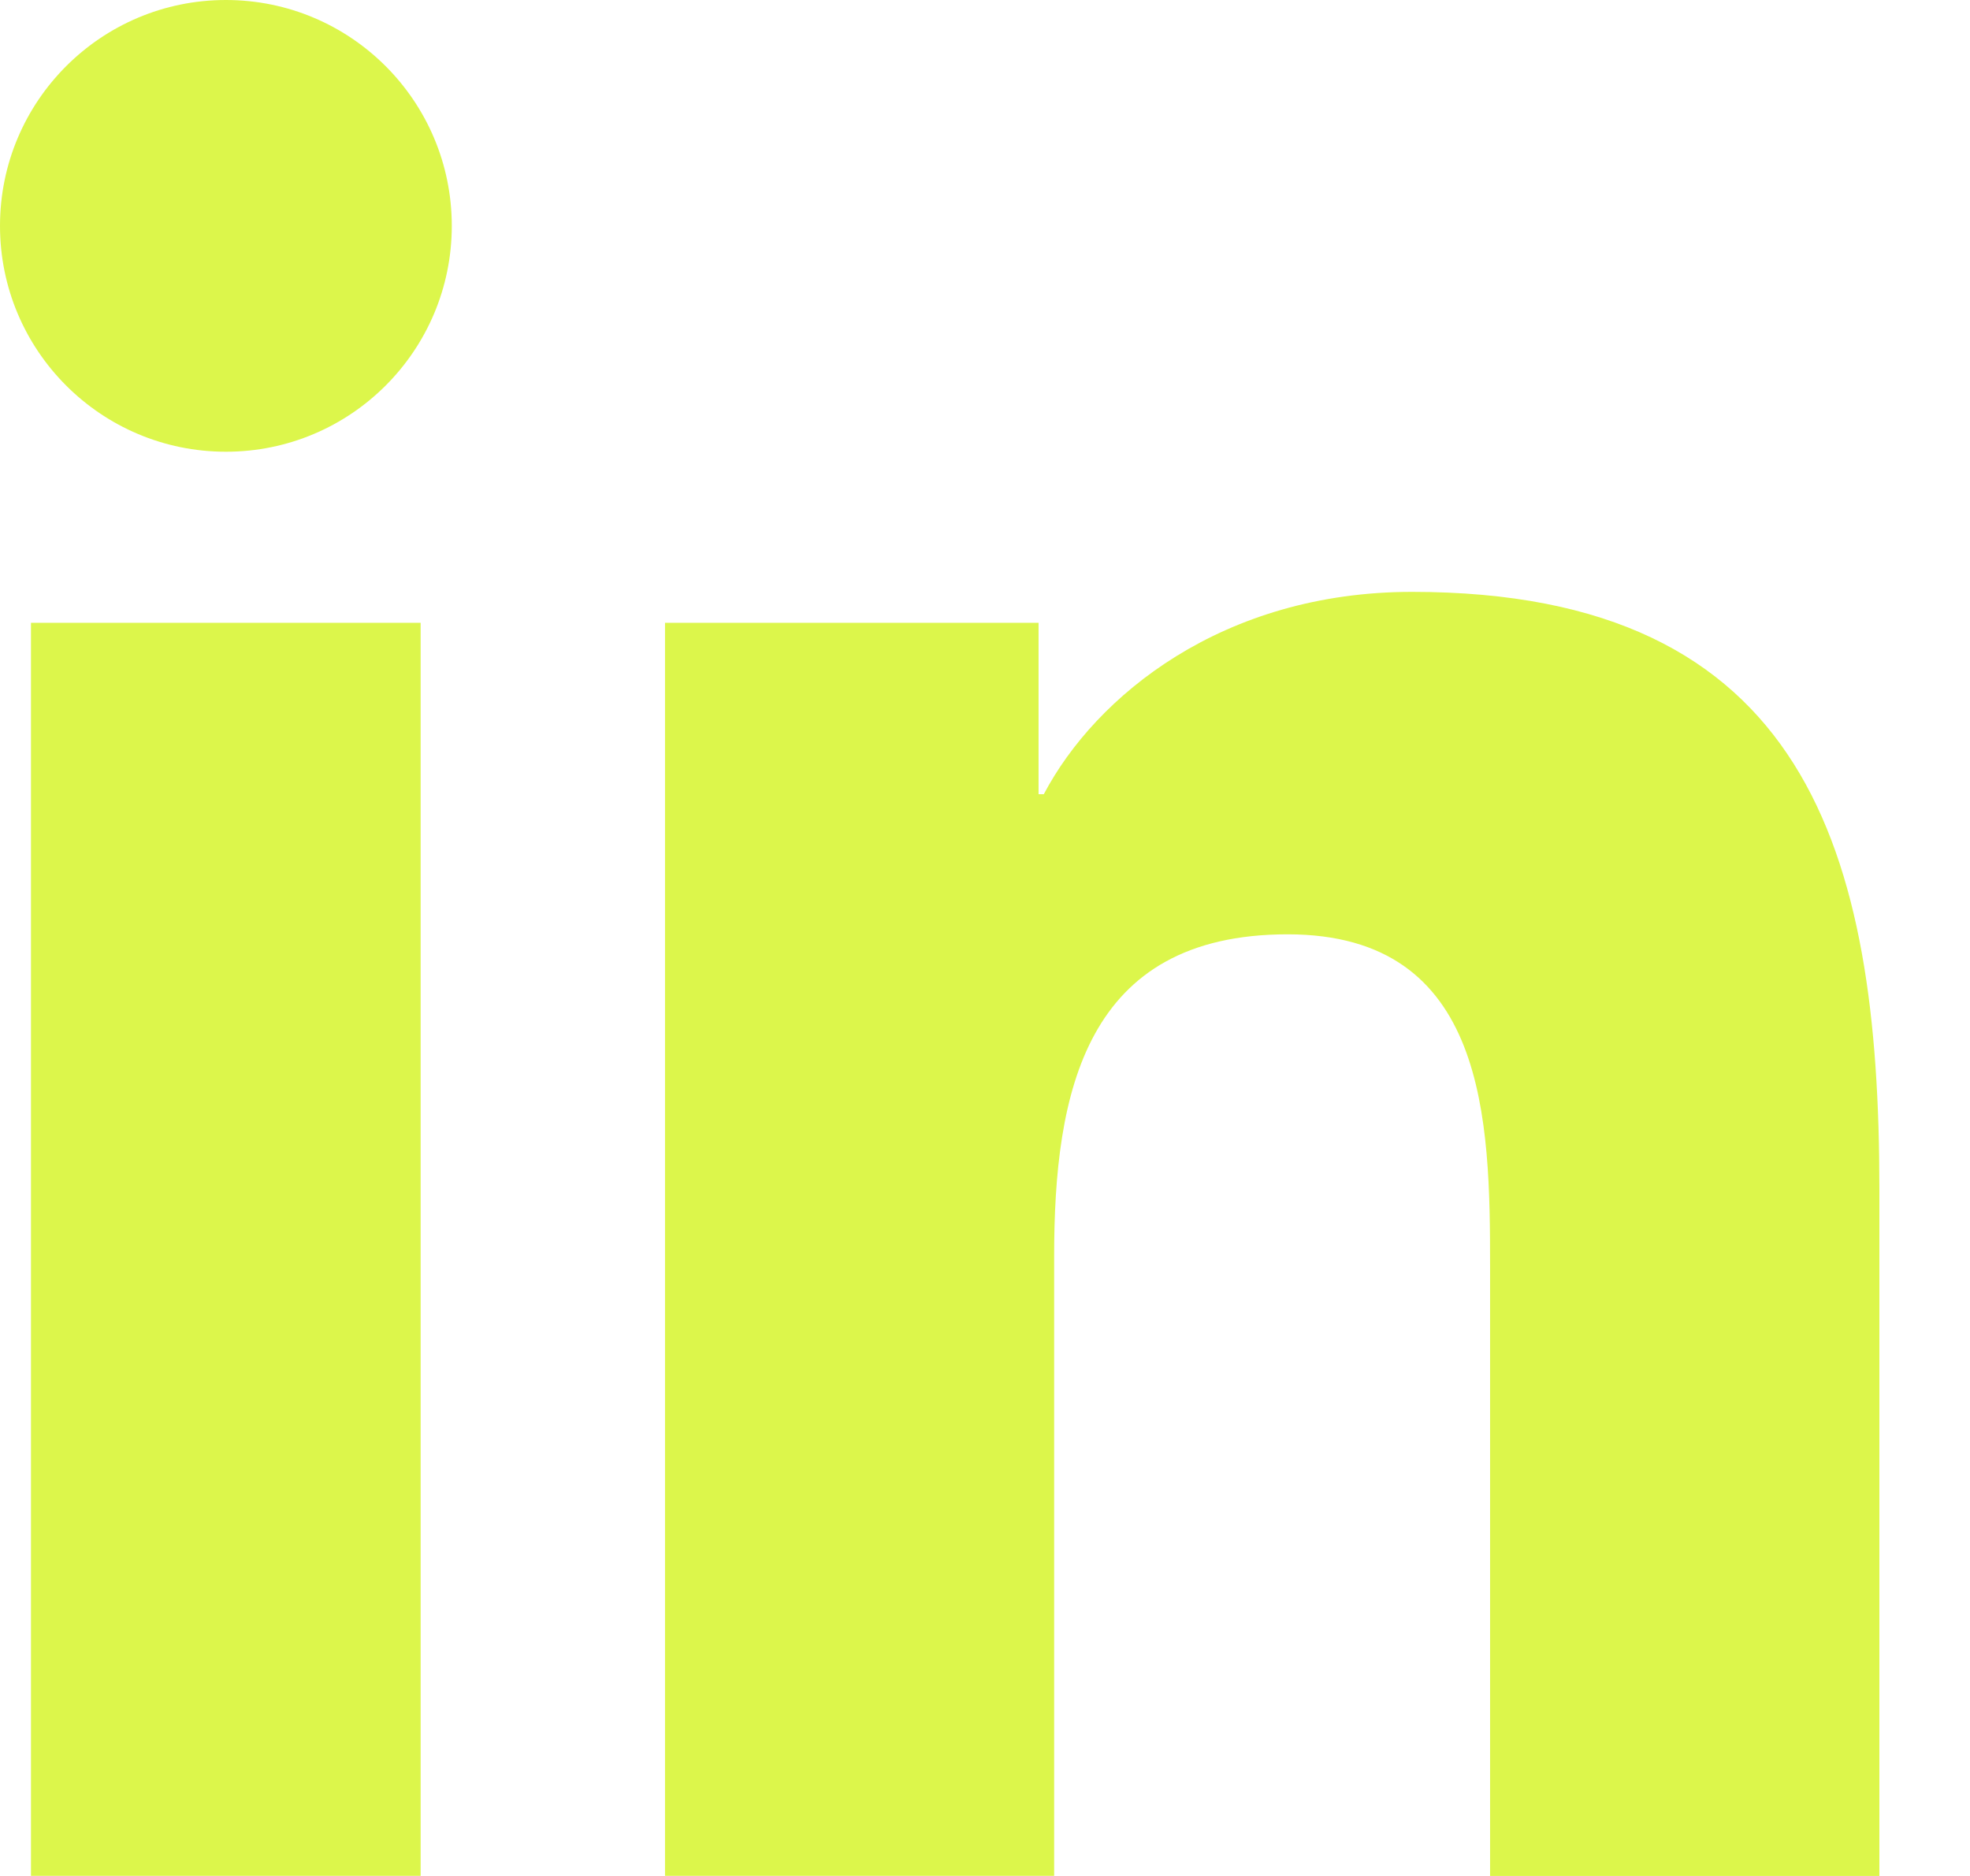
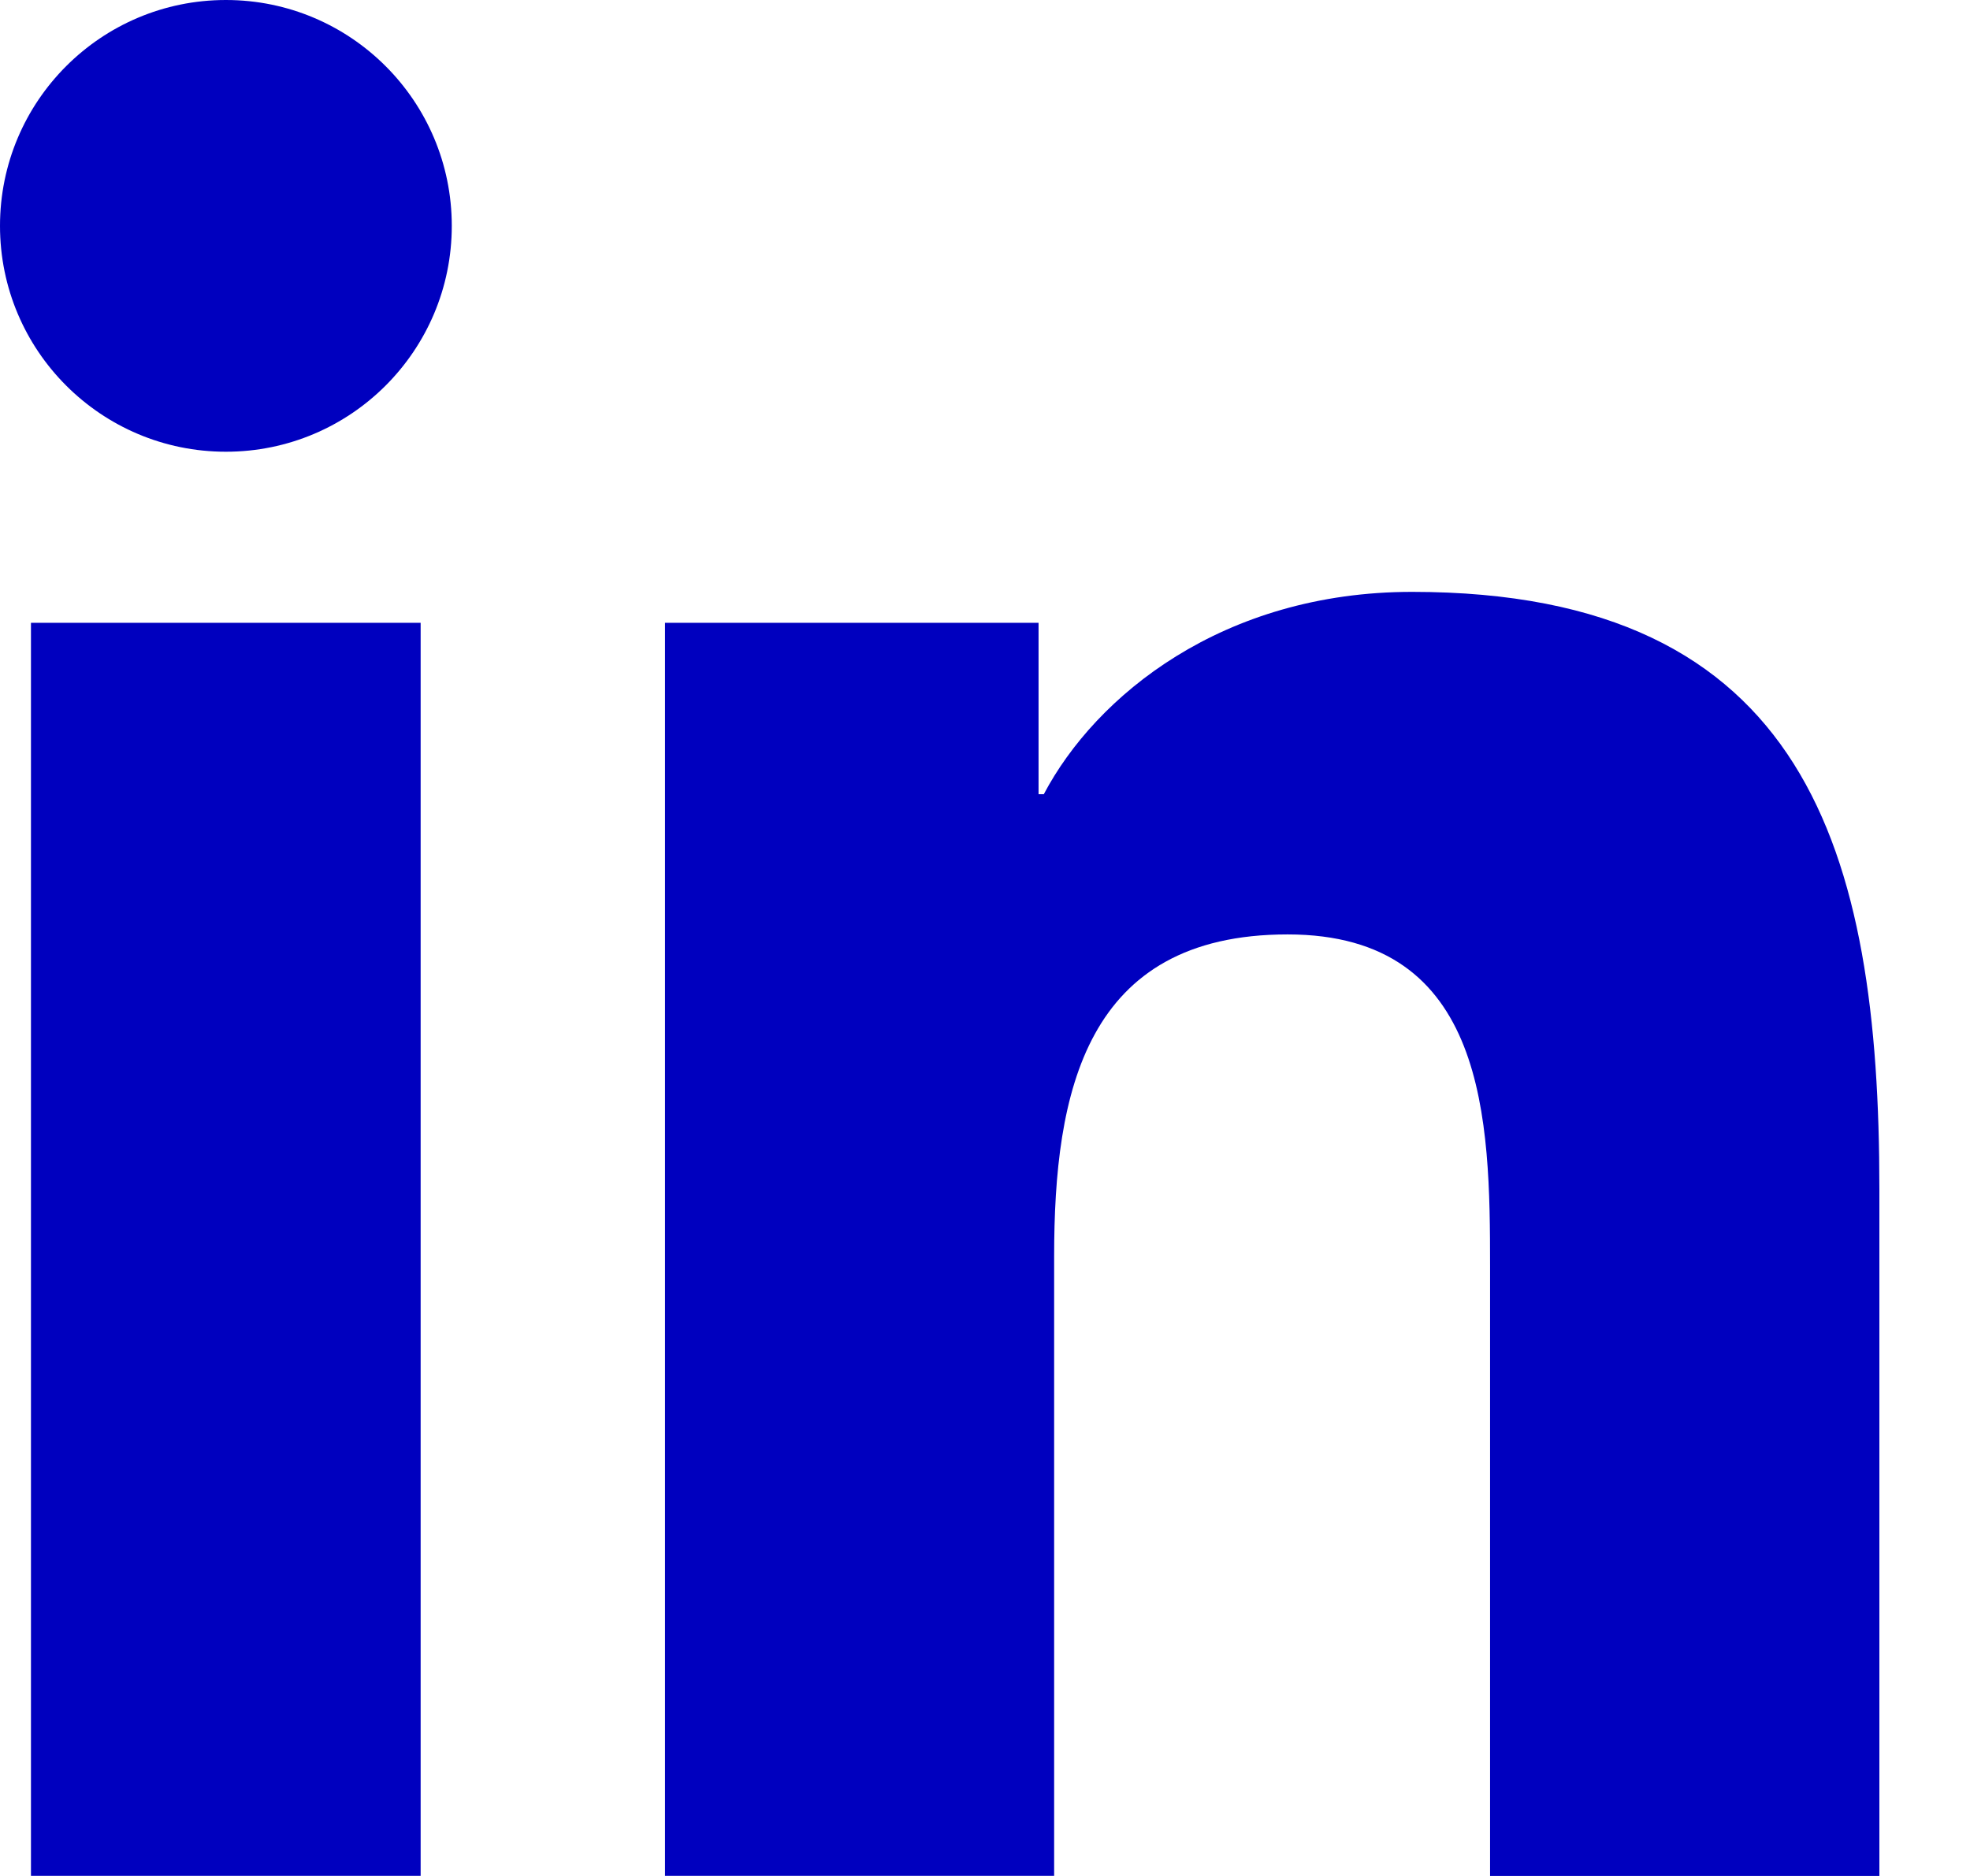
- <svg xmlns="http://www.w3.org/2000/svg" width="21" height="20" viewBox="0 0 21 20" fill="none">
-   <path d="M2.408 4.816C3.738 4.816 4.816 3.738 4.816 2.408C4.816 1.078 3.738 0 2.408 0C1.078 0 0 1.078 0 2.408C0 3.738 1.078 4.816 2.408 4.816Z" fill="#DCF64B" />
-   <path d="M7.089 6.64V19.999H11.237V13.393C11.237 11.65 11.565 9.961 13.726 9.961C15.858 9.961 15.884 11.954 15.884 13.503V20H20.034V12.674C20.034 9.076 19.259 6.31 15.053 6.31C13.034 6.31 11.68 7.418 11.127 8.467H11.071V6.64H7.089ZM0.33 6.64H4.484V19.999H0.33V6.64Z" fill="#DCF64B" />
+ <svg xmlns="http://www.w3.org/2000/svg" width="21" height="20" fill="none">
+   <g>
+     <path id="svg_1" fill="#0000bf" d="m2.408,4.816c1.33,0 2.408,-1.078 2.408,-2.408c0,-1.33 -1.078,-2.408 -2.408,-2.408c-1.33,0 -2.408,1.078 -2.408,2.408c0,1.33 1.078,2.408 2.408,2.408z" />
+     <path id="svg_2" fill="#0000bf" d="m7.089,6.64l0,13.359l4.148,0l0,-6.606c0,-1.743 0.328,-3.431 2.489,-3.431c2.132,0 2.158,1.993 2.158,3.541l0,6.497l4.15,0l0,-7.326c0,-3.599 -0.775,-6.364 -4.981,-6.364c-2.019,0 -3.373,1.108 -3.926,2.157l-0.056,0l0,-1.827l-3.982,0zm-6.759,0l4.154,0l0,13.359l-4.154,0l0,-13.359z" />
+   </g>
</svg>
